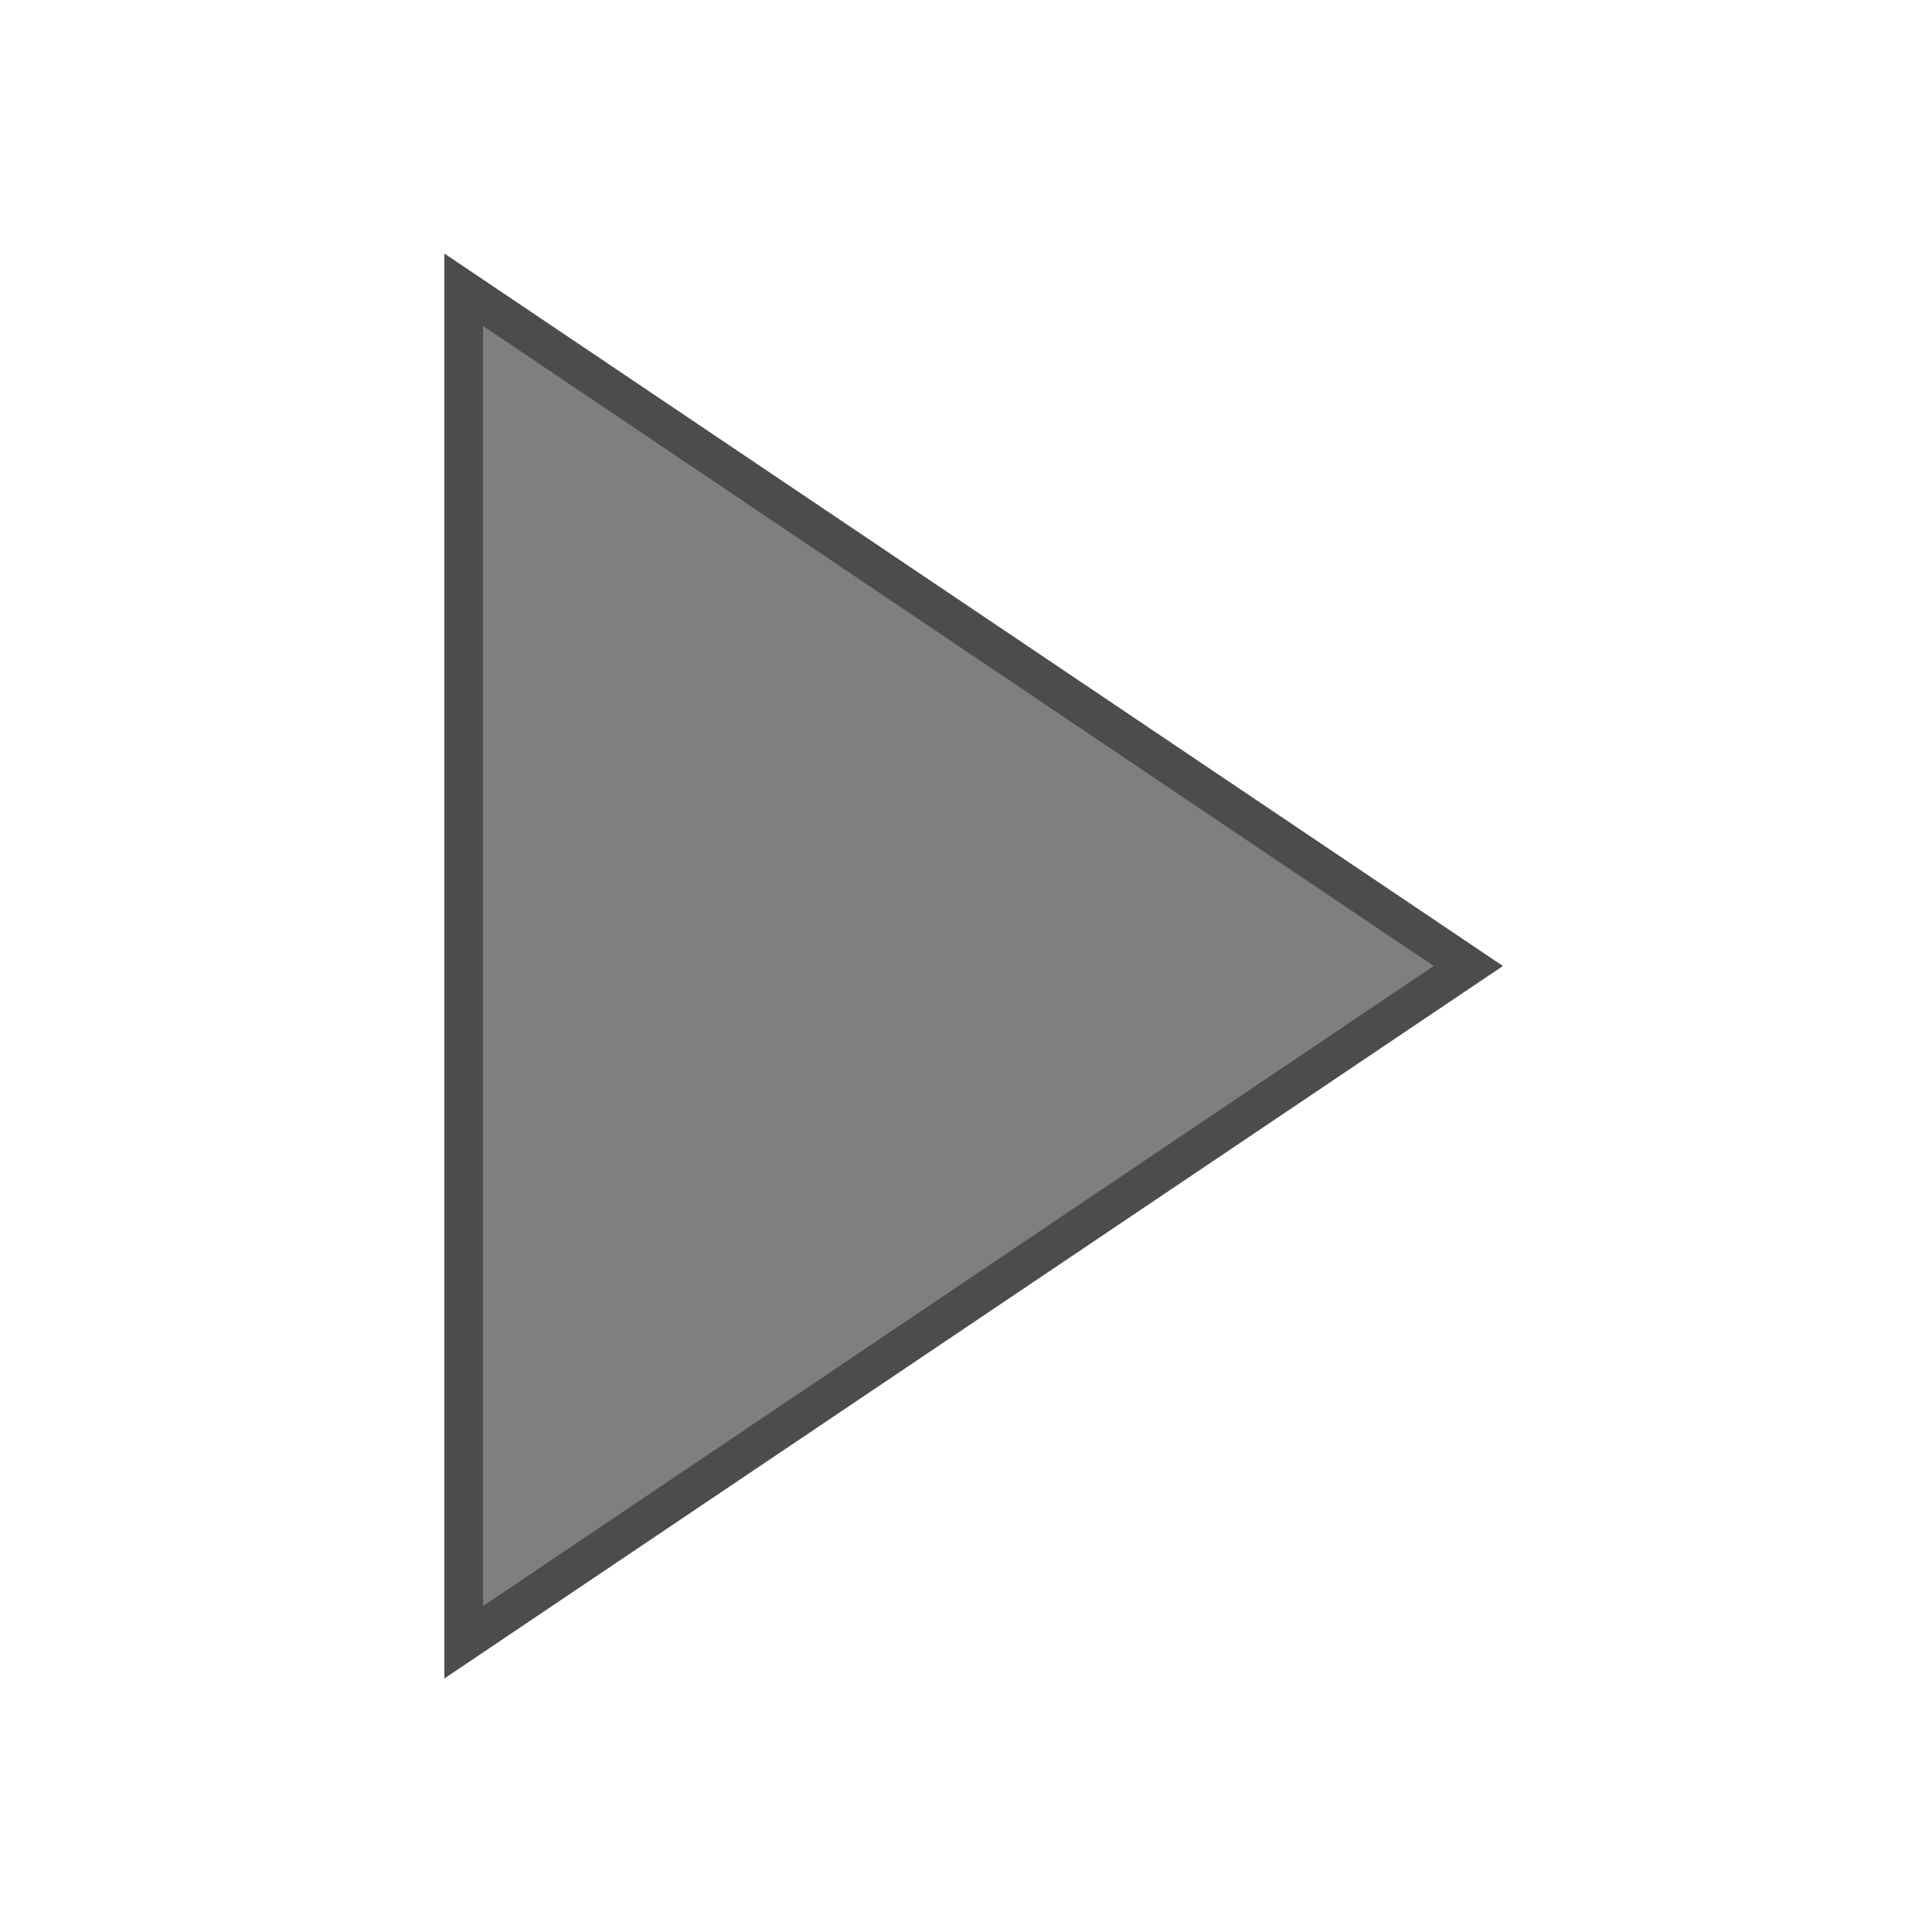
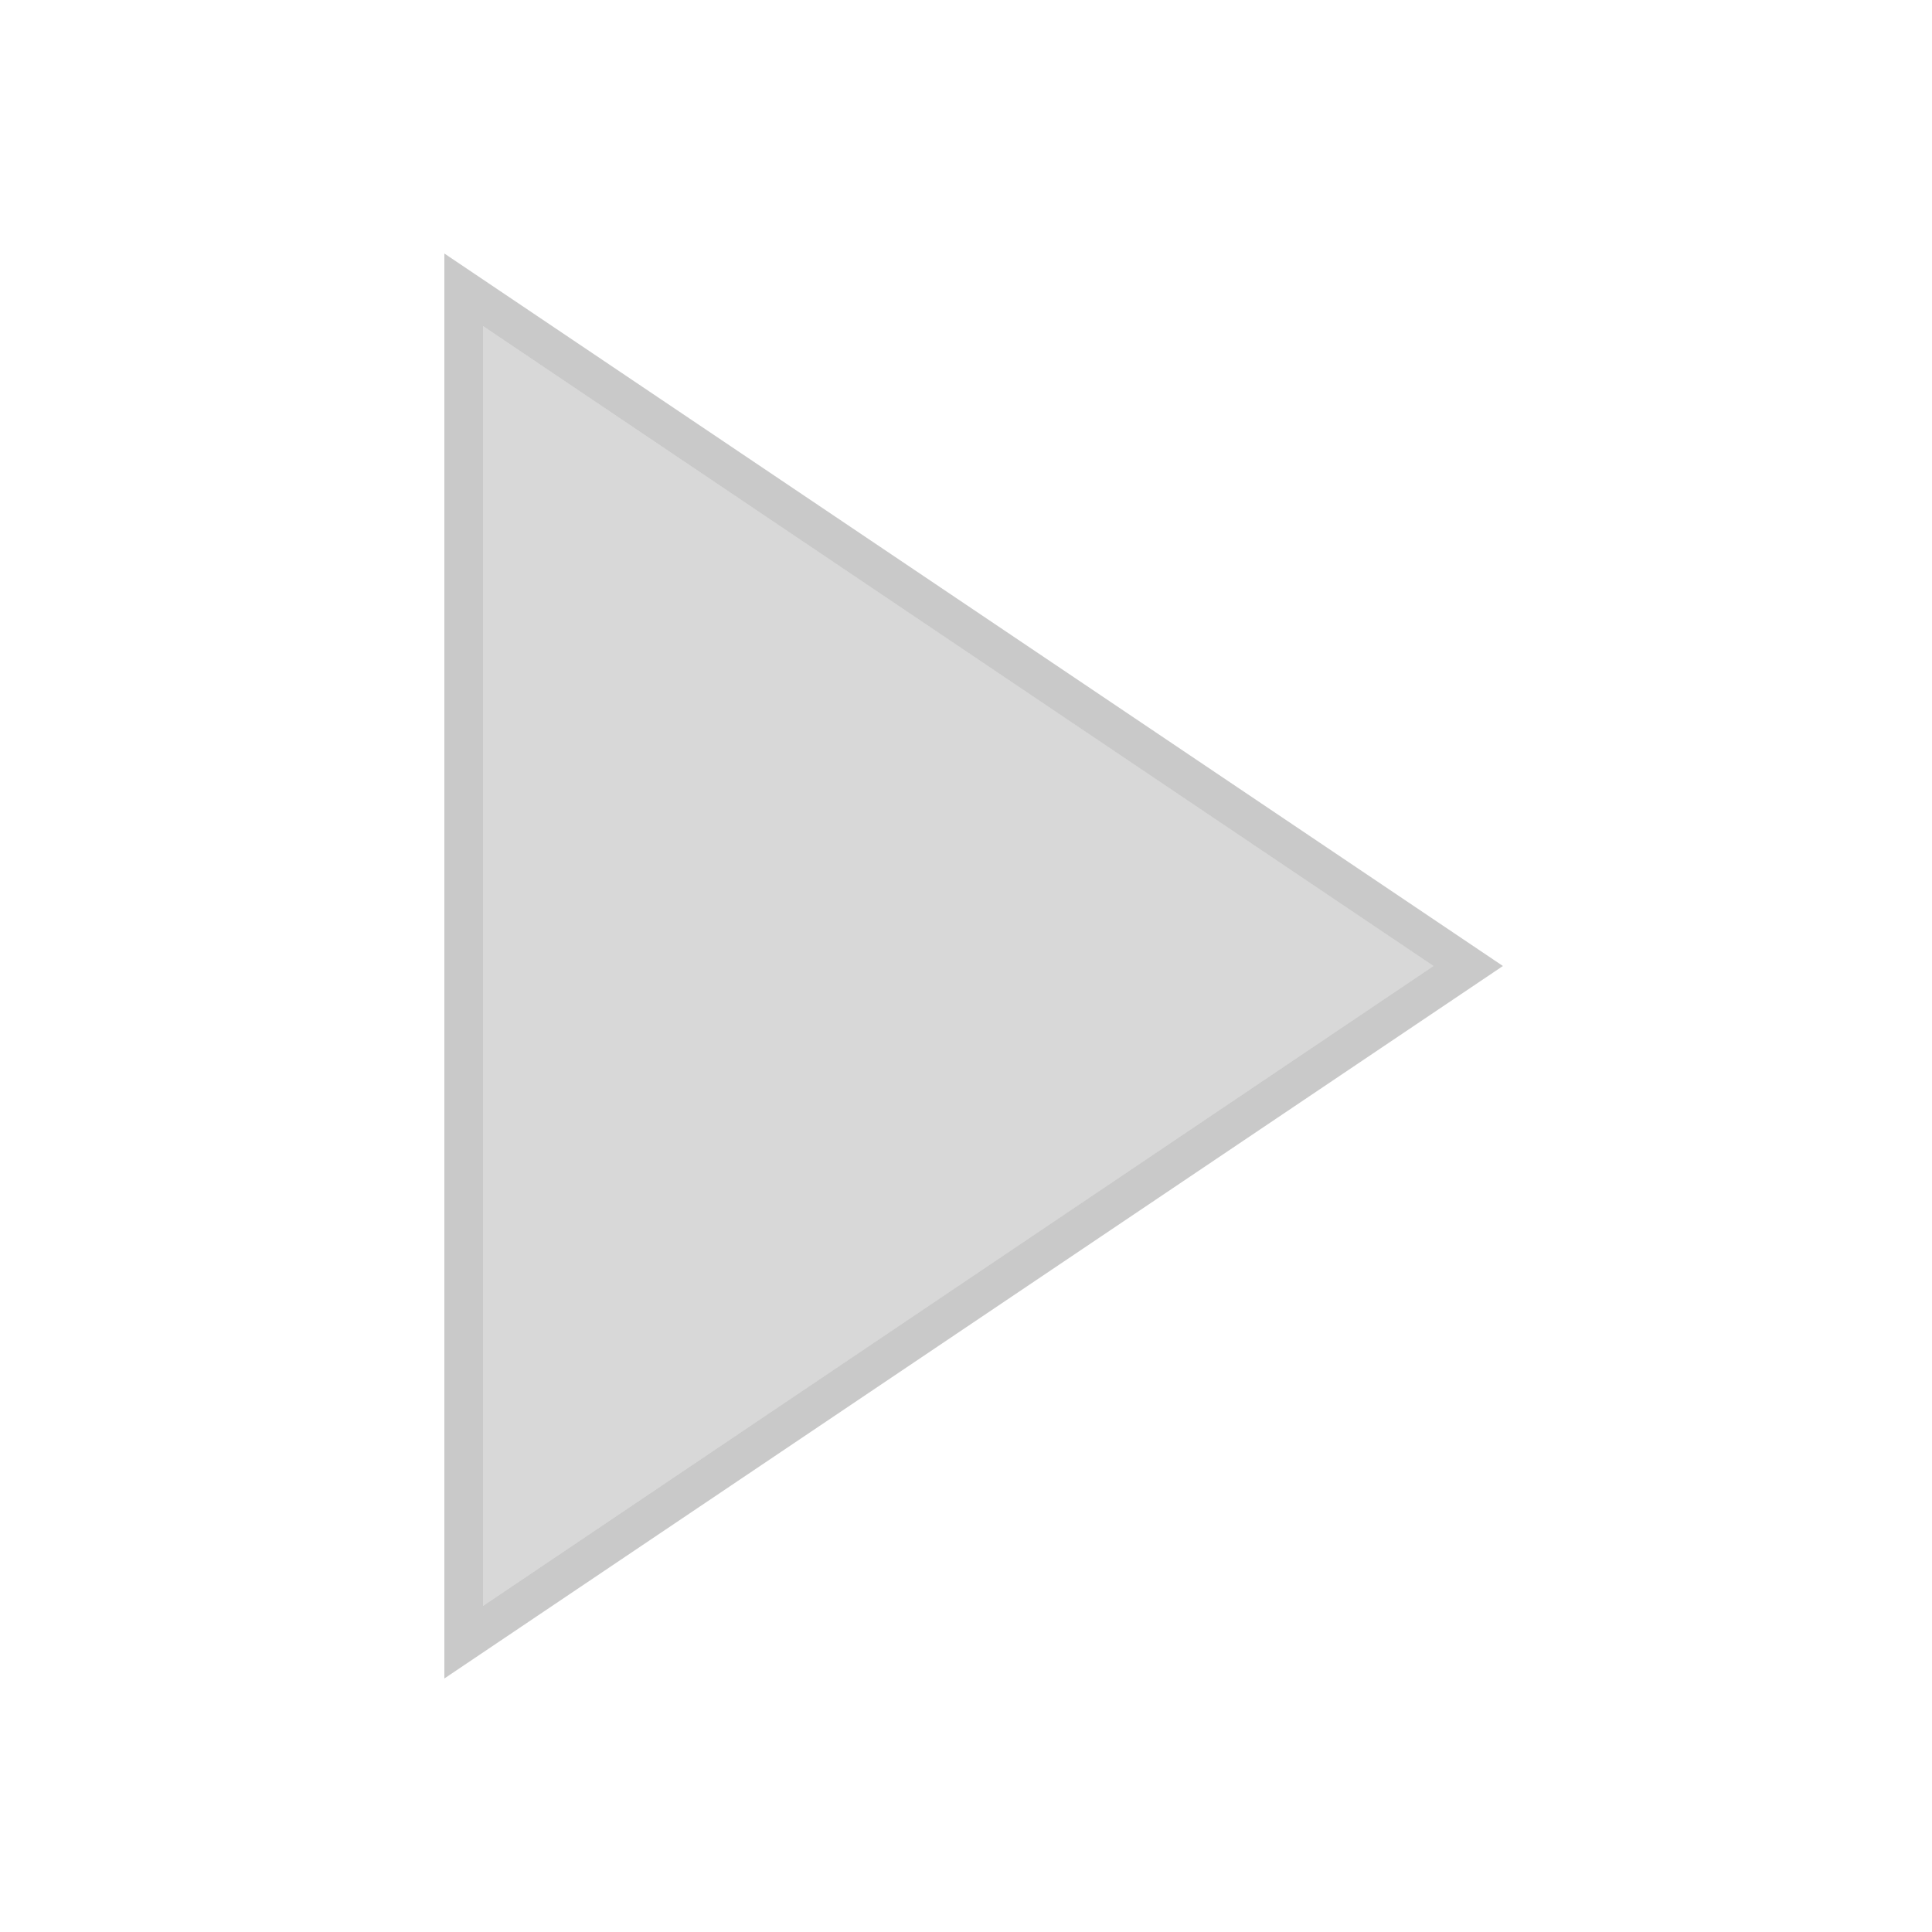
<svg version="2.2" width="200px" height="200px" viewBox="0 0 200 200" preserveAspectRatio="none">
-   <polygon points="48,30 48,170 152,100" rx="2" ry="2" fill="black" stroke="black" stroke-opacity="0.7" stroke-width="4" fill-opacity="0" />
-   <polygon points="50,33.75 50,166.25 148.45,100" fill="black" fill-opacity="0.5" />
+   <polygon points="48,30 48,170 152,100" rx="2" ry="2" fill="#b3b3b3" stroke="#b3b3b3" stroke-opacity="0.7" stroke-width="4" fill-opacity="0" />
+   <polygon points="50,33.75 50,166.25 148.45,100" fill="#b3b3b3" fill-opacity="0.5" />
</svg>
